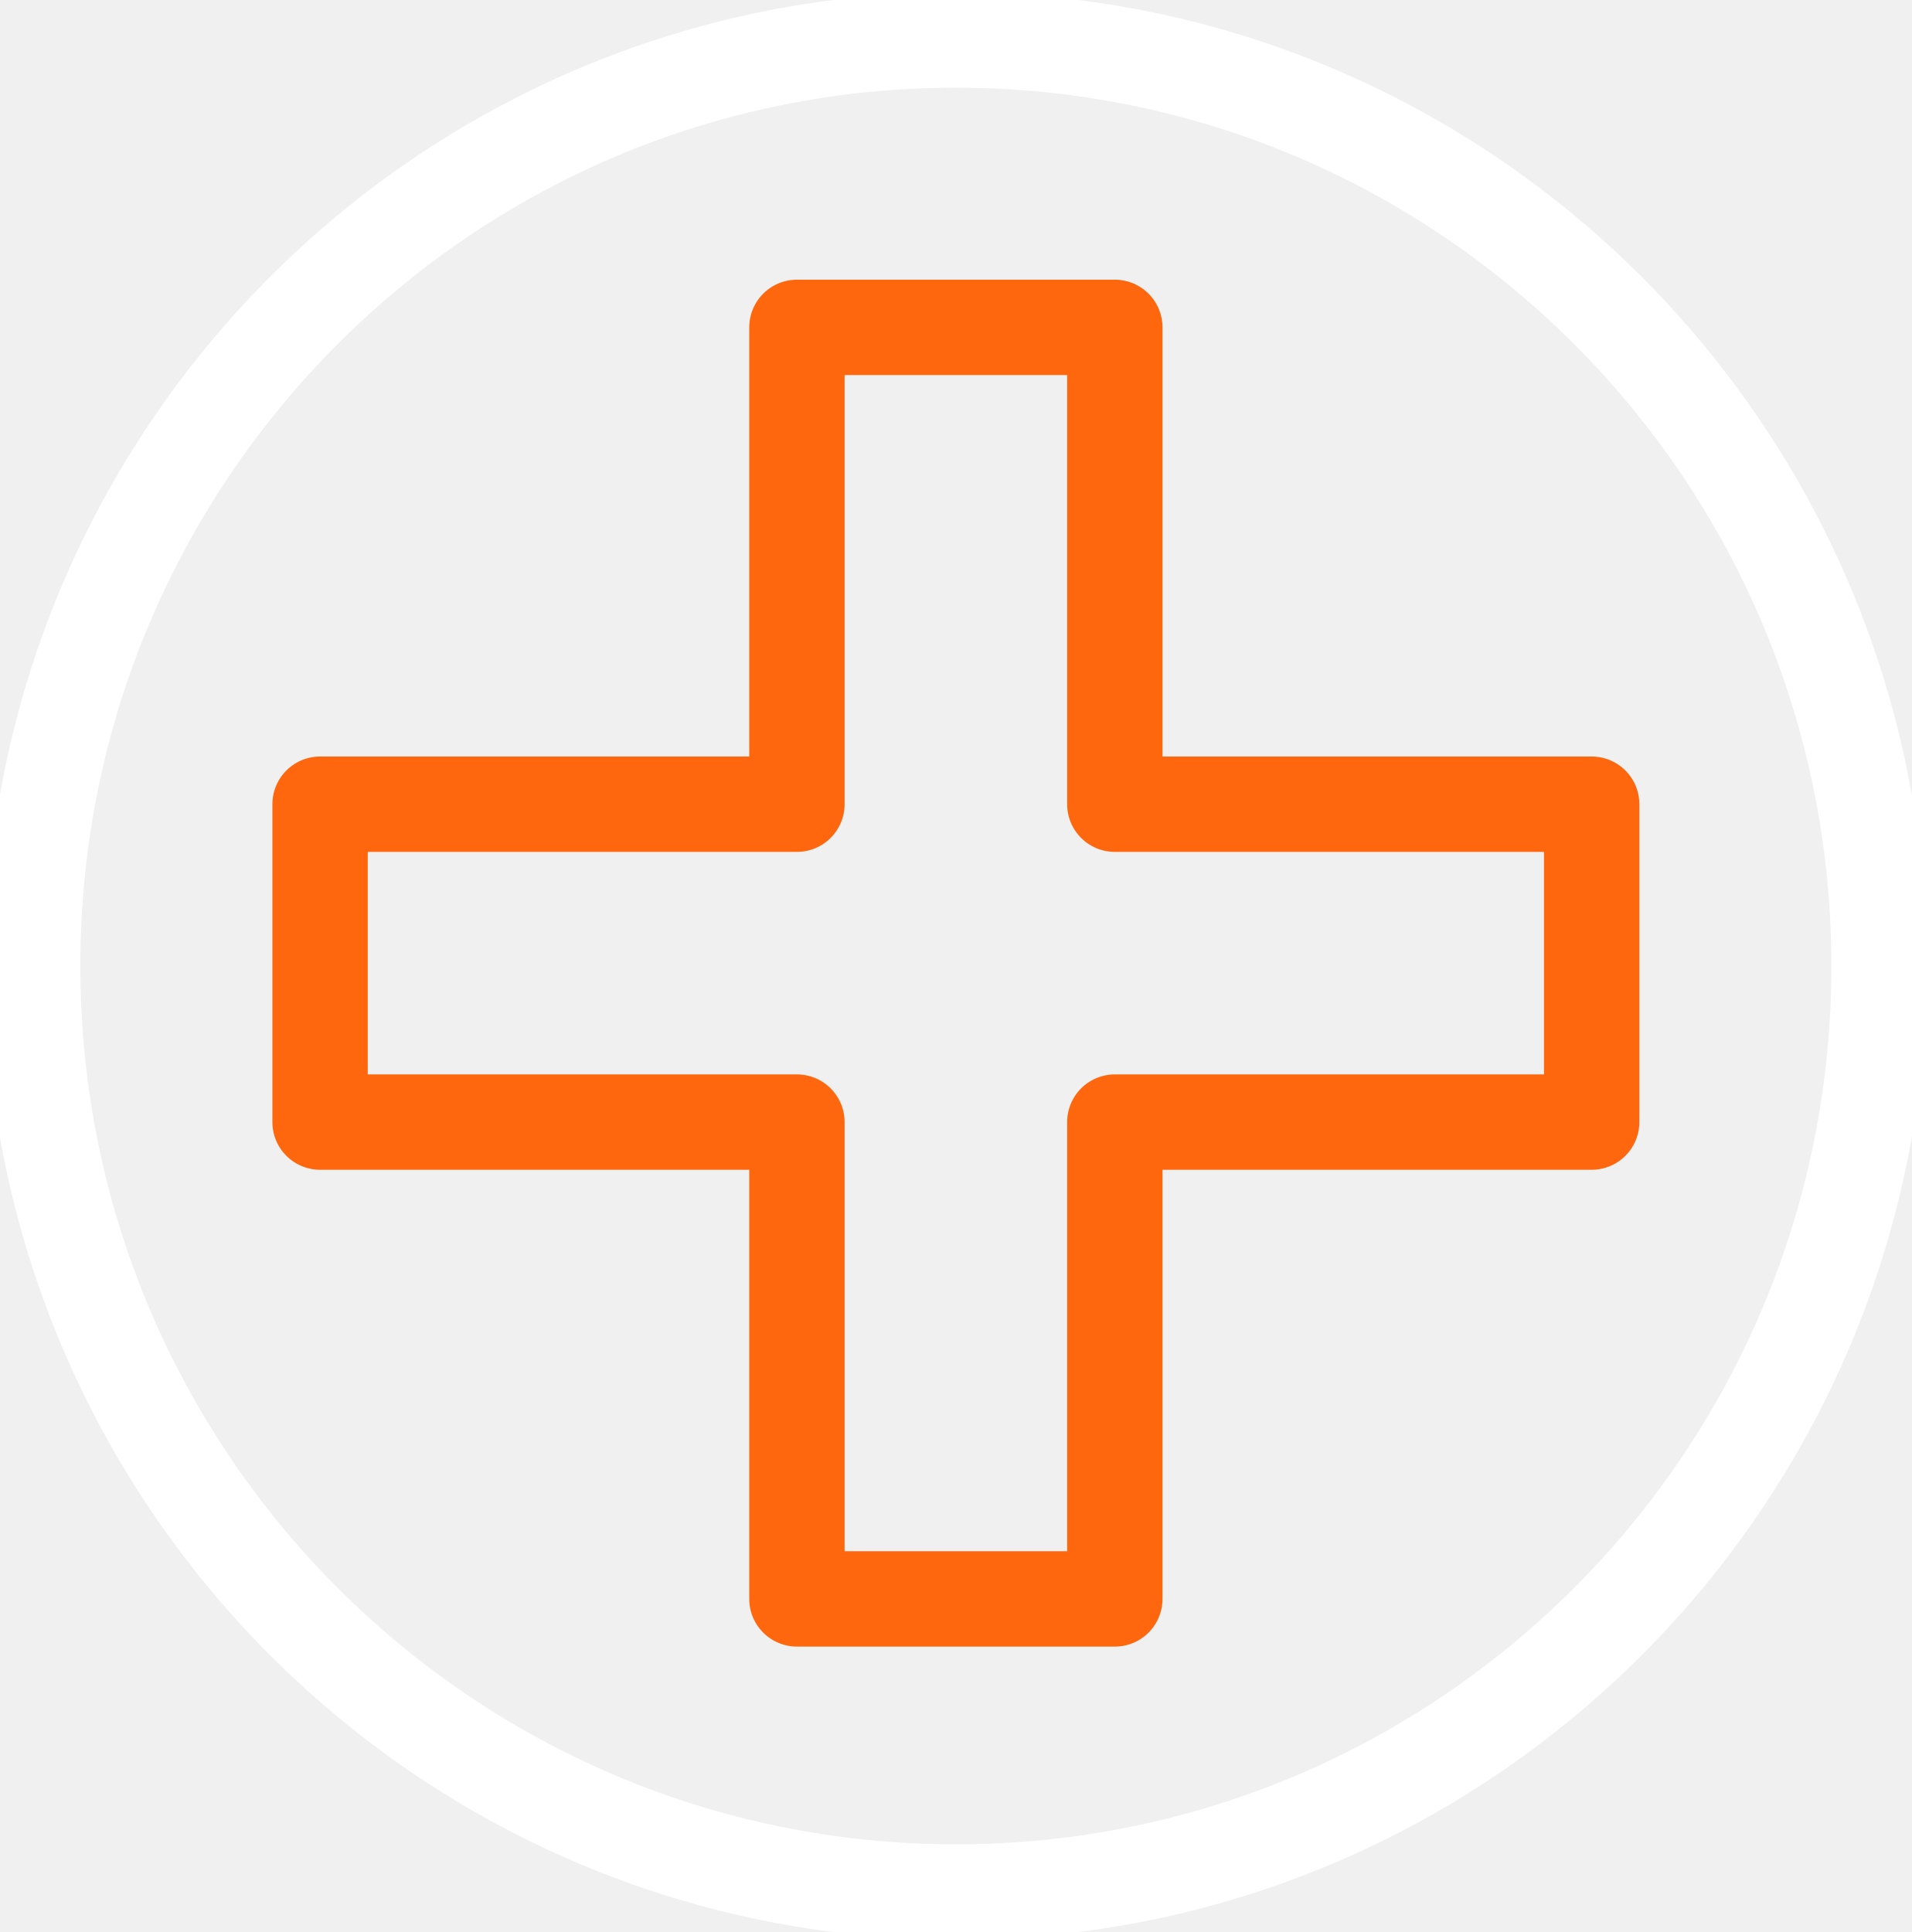
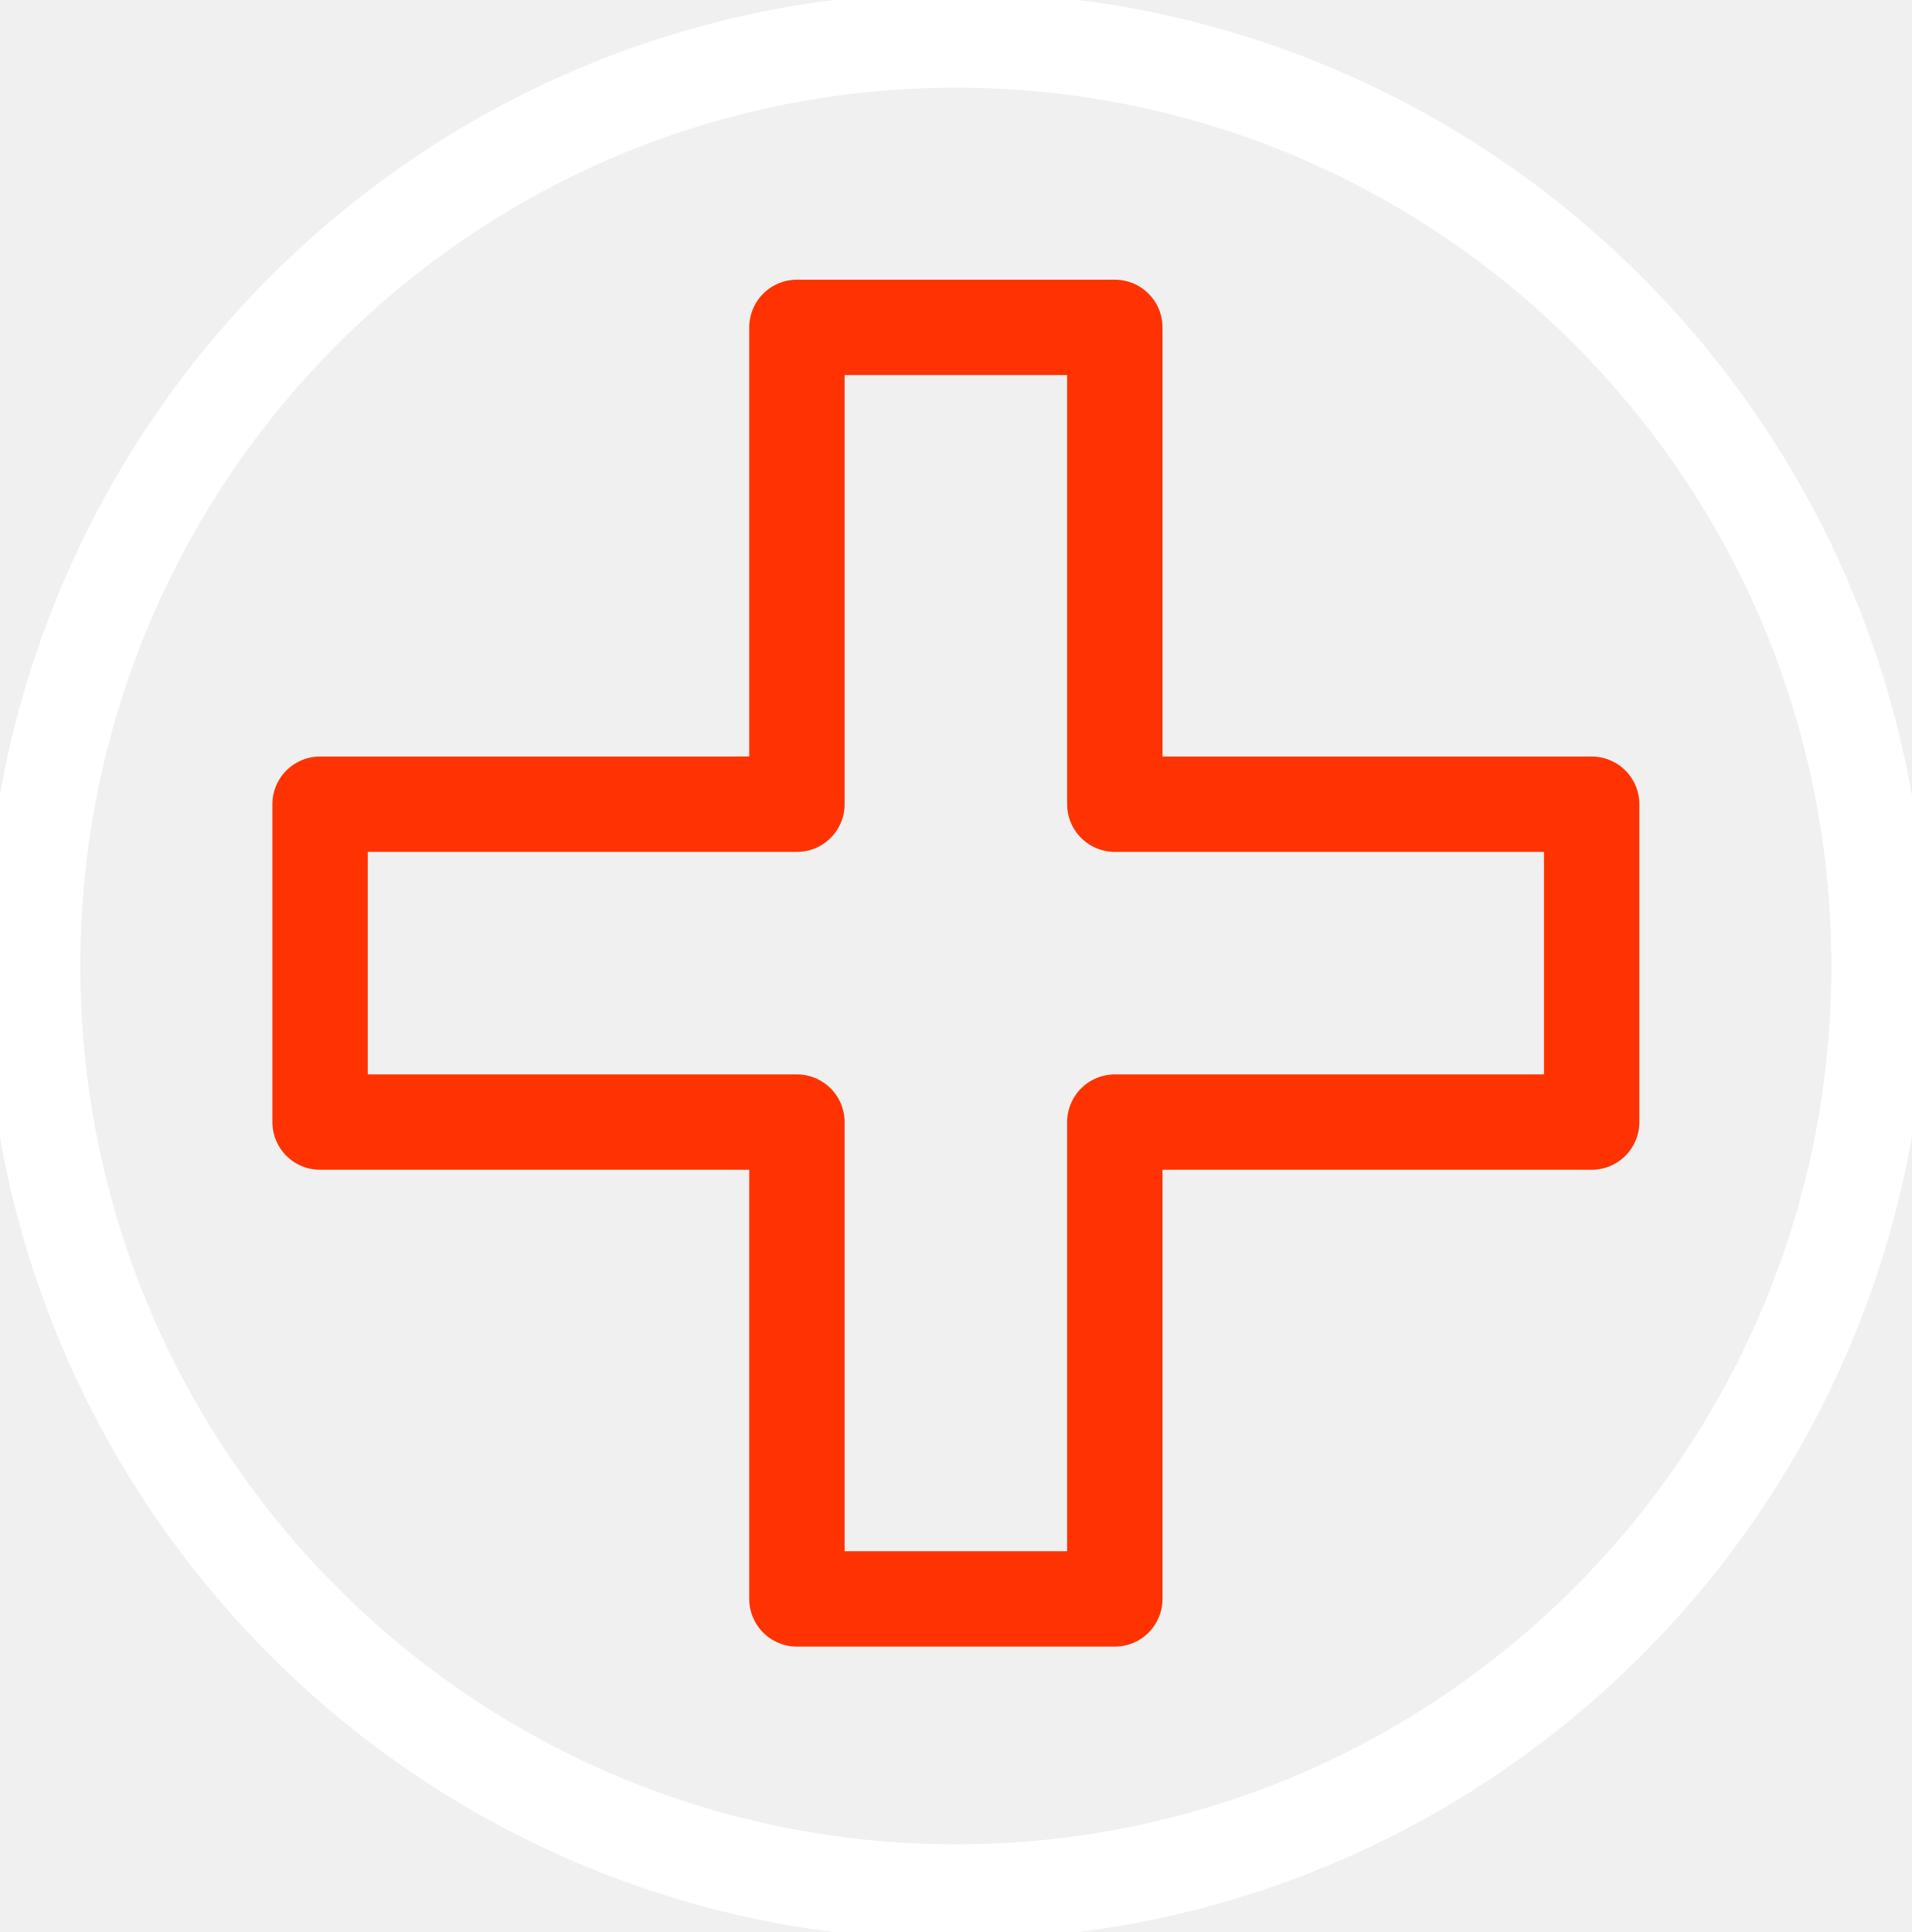
<svg xmlns="http://www.w3.org/2000/svg" width="60.138" height="60.777" viewBox="0 0 60.138 60.777" id="svg4160" version="1.1">
  <defs id="defs4162" />
  <g id="layer3" style="display:inline" transform="translate(-3.532845,2.263642)">
    <g transform="translate(-7.469746,-15.42896)" id="g37">
      <path id="rect4760-8" d="m 22.796,16.619 3.212,-1.25 3.212,1.25 v 47.688 l -3.212,0.893 -3.212,-0.893 z" style="fill:none;fill-opacity:1;stroke:#ffffff;stroke-width:0;stroke-linecap:round;stroke-linejoin:round;stroke-miterlimit:4;stroke-dasharray:none;stroke-opacity:1" />
-       <path id="path4506" d="m 21.071,38.464 h 15 v -15 h 10 v 15 h 15 v 10 h -15 v 15 h -10 v -15 h -15 z" style="fill:none;fill-rule:evenodd;stroke:#ff670f;stroke-width:3;stroke-linecap:butt;stroke-linejoin:round;stroke-miterlimit:4;stroke-dasharray:none;stroke-opacity:1" />
+       <path id="path4506" d="m 21.071,38.464 h 15 v -15 h 10 v 15 h 15 v 10 h -15 v 15 h -10 v -15 h -15 z" style="fill:none;fill-rule:evenodd;stroke:#fe3301;stroke-width:3;stroke-linecap:butt;stroke-linejoin:round;stroke-miterlimit:4;stroke-dasharray:none;stroke-opacity:1" />
      <ellipse ry="29.13" rx="29.041" cy="43.554" cx="41.071" id="path4508" style="fill:none;fill-opacity:1;fill-rule:nonzero;stroke:#ffffff;stroke-width:3;stroke-linecap:round;stroke-linejoin:round;stroke-miterlimit:4;stroke-dasharray:none;stroke-opacity:1" />
    </g>
  </g>
</svg>
